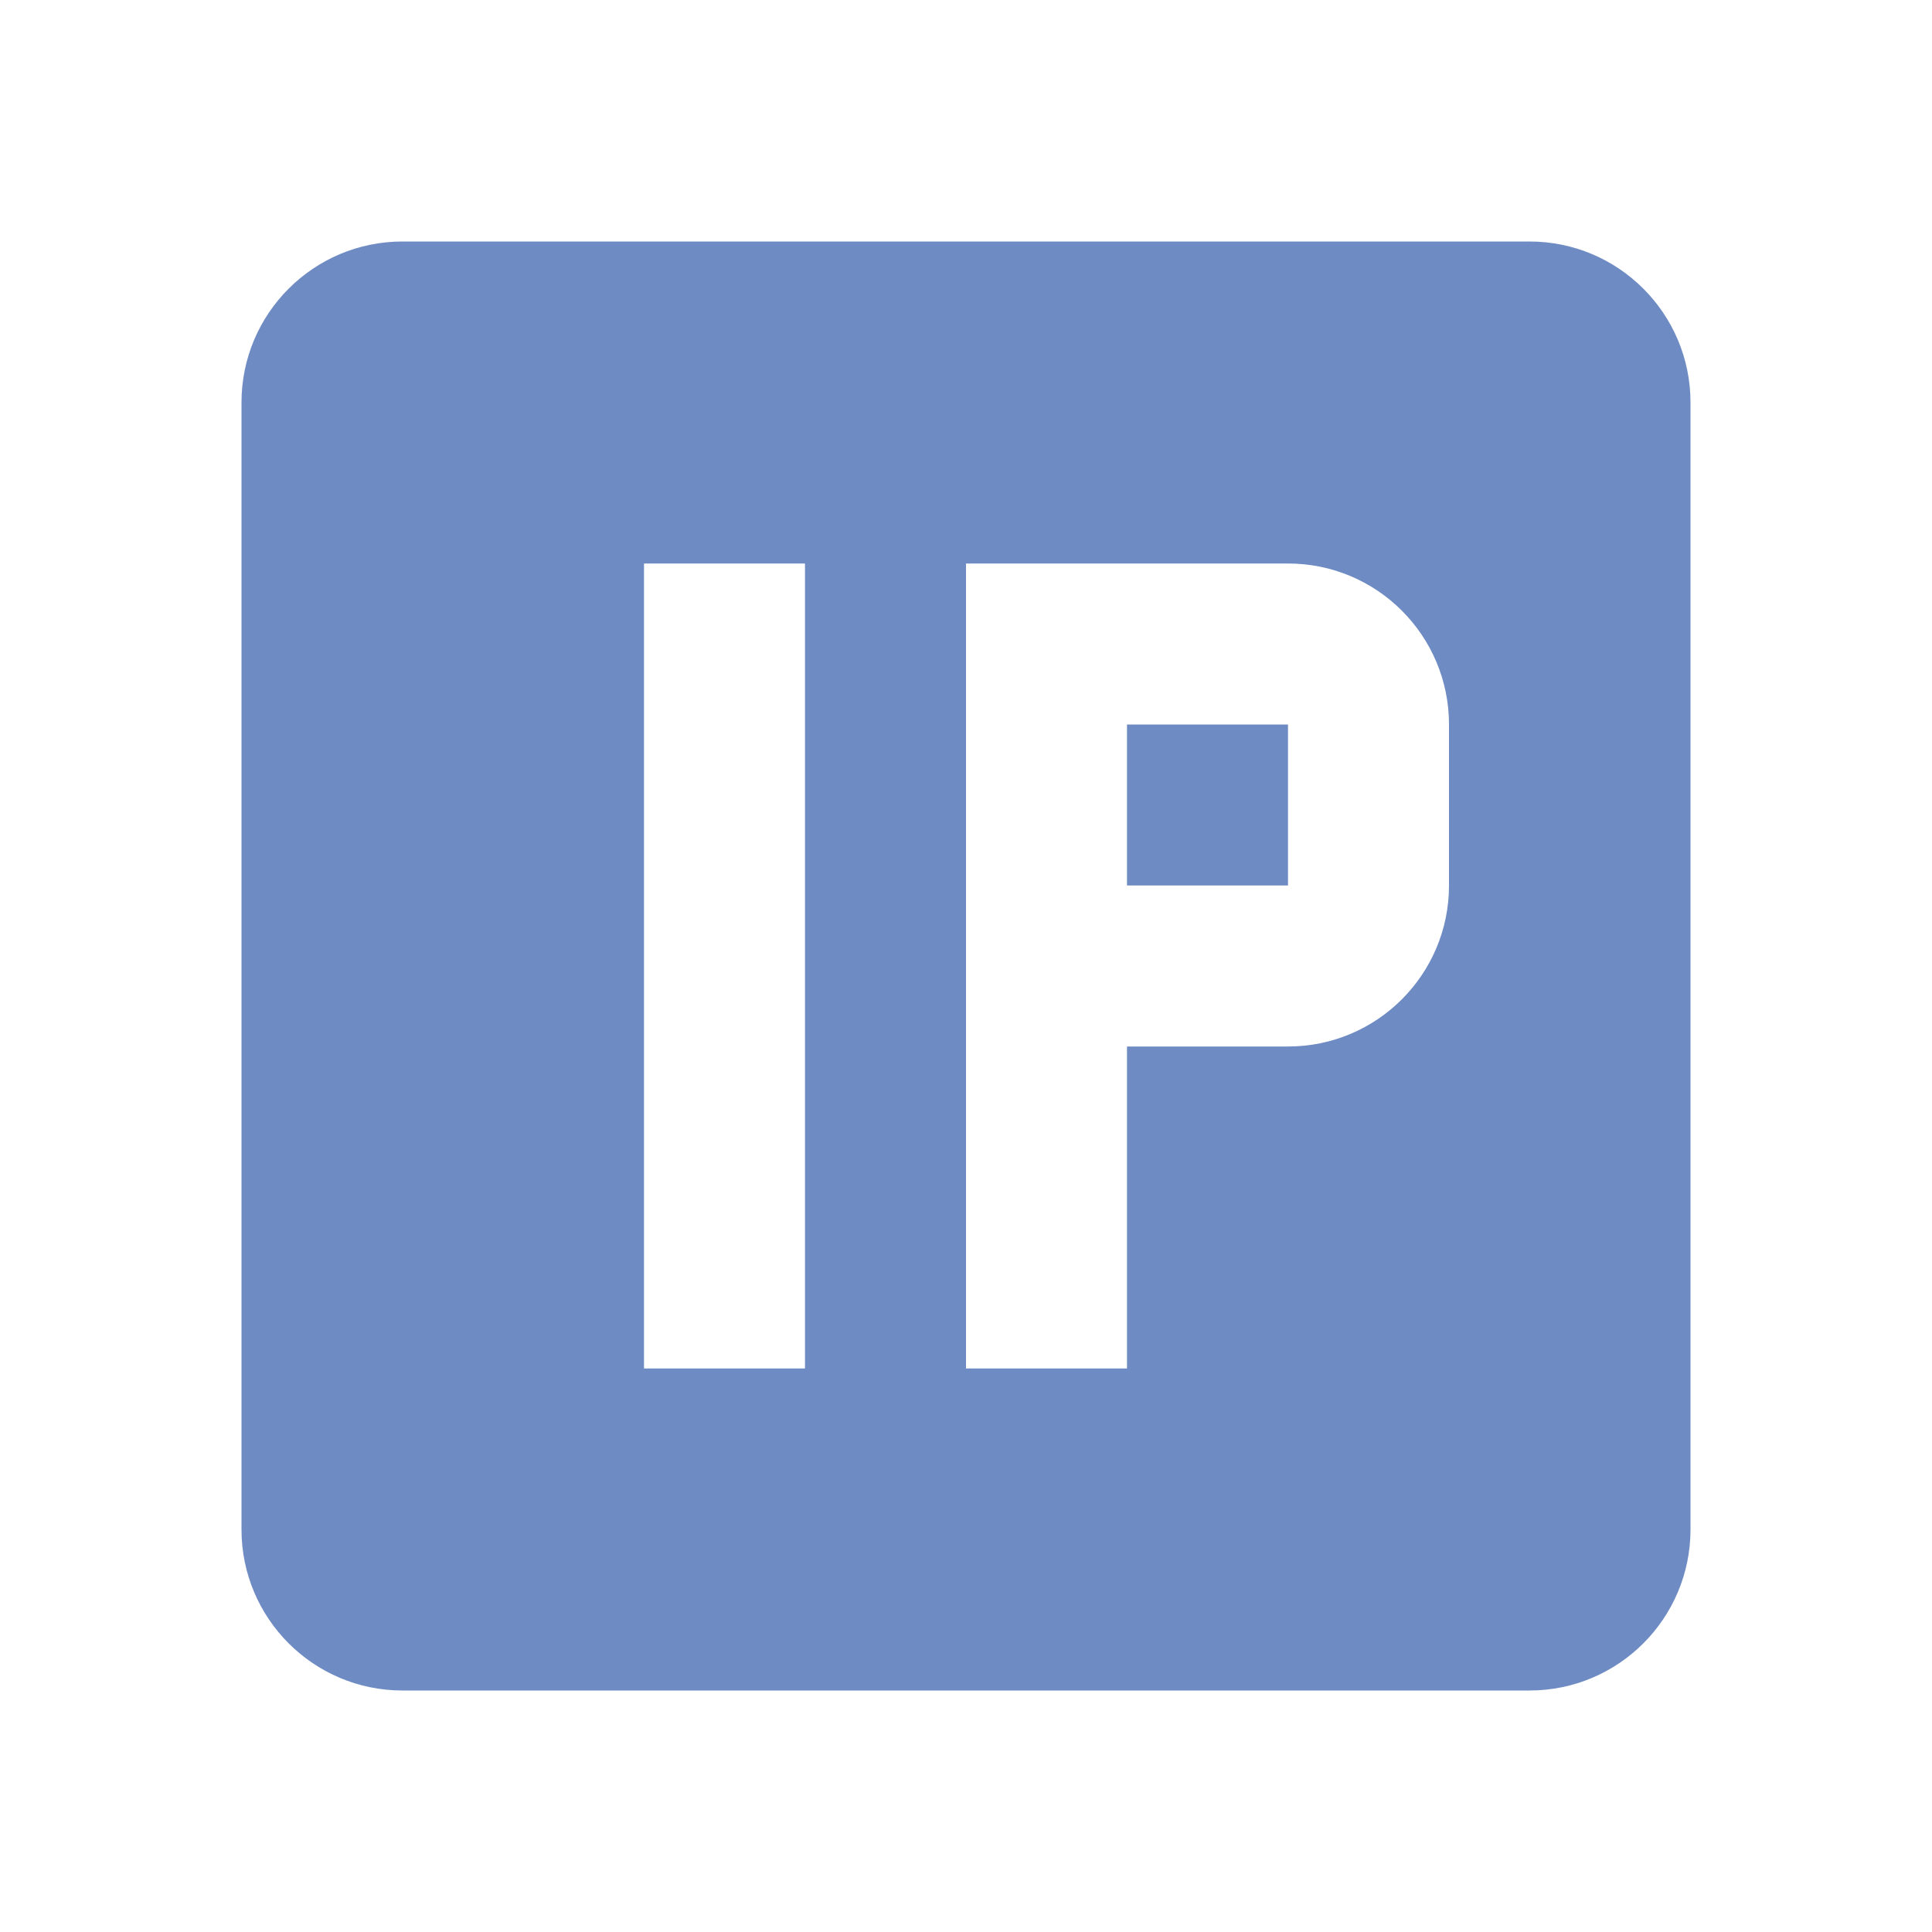
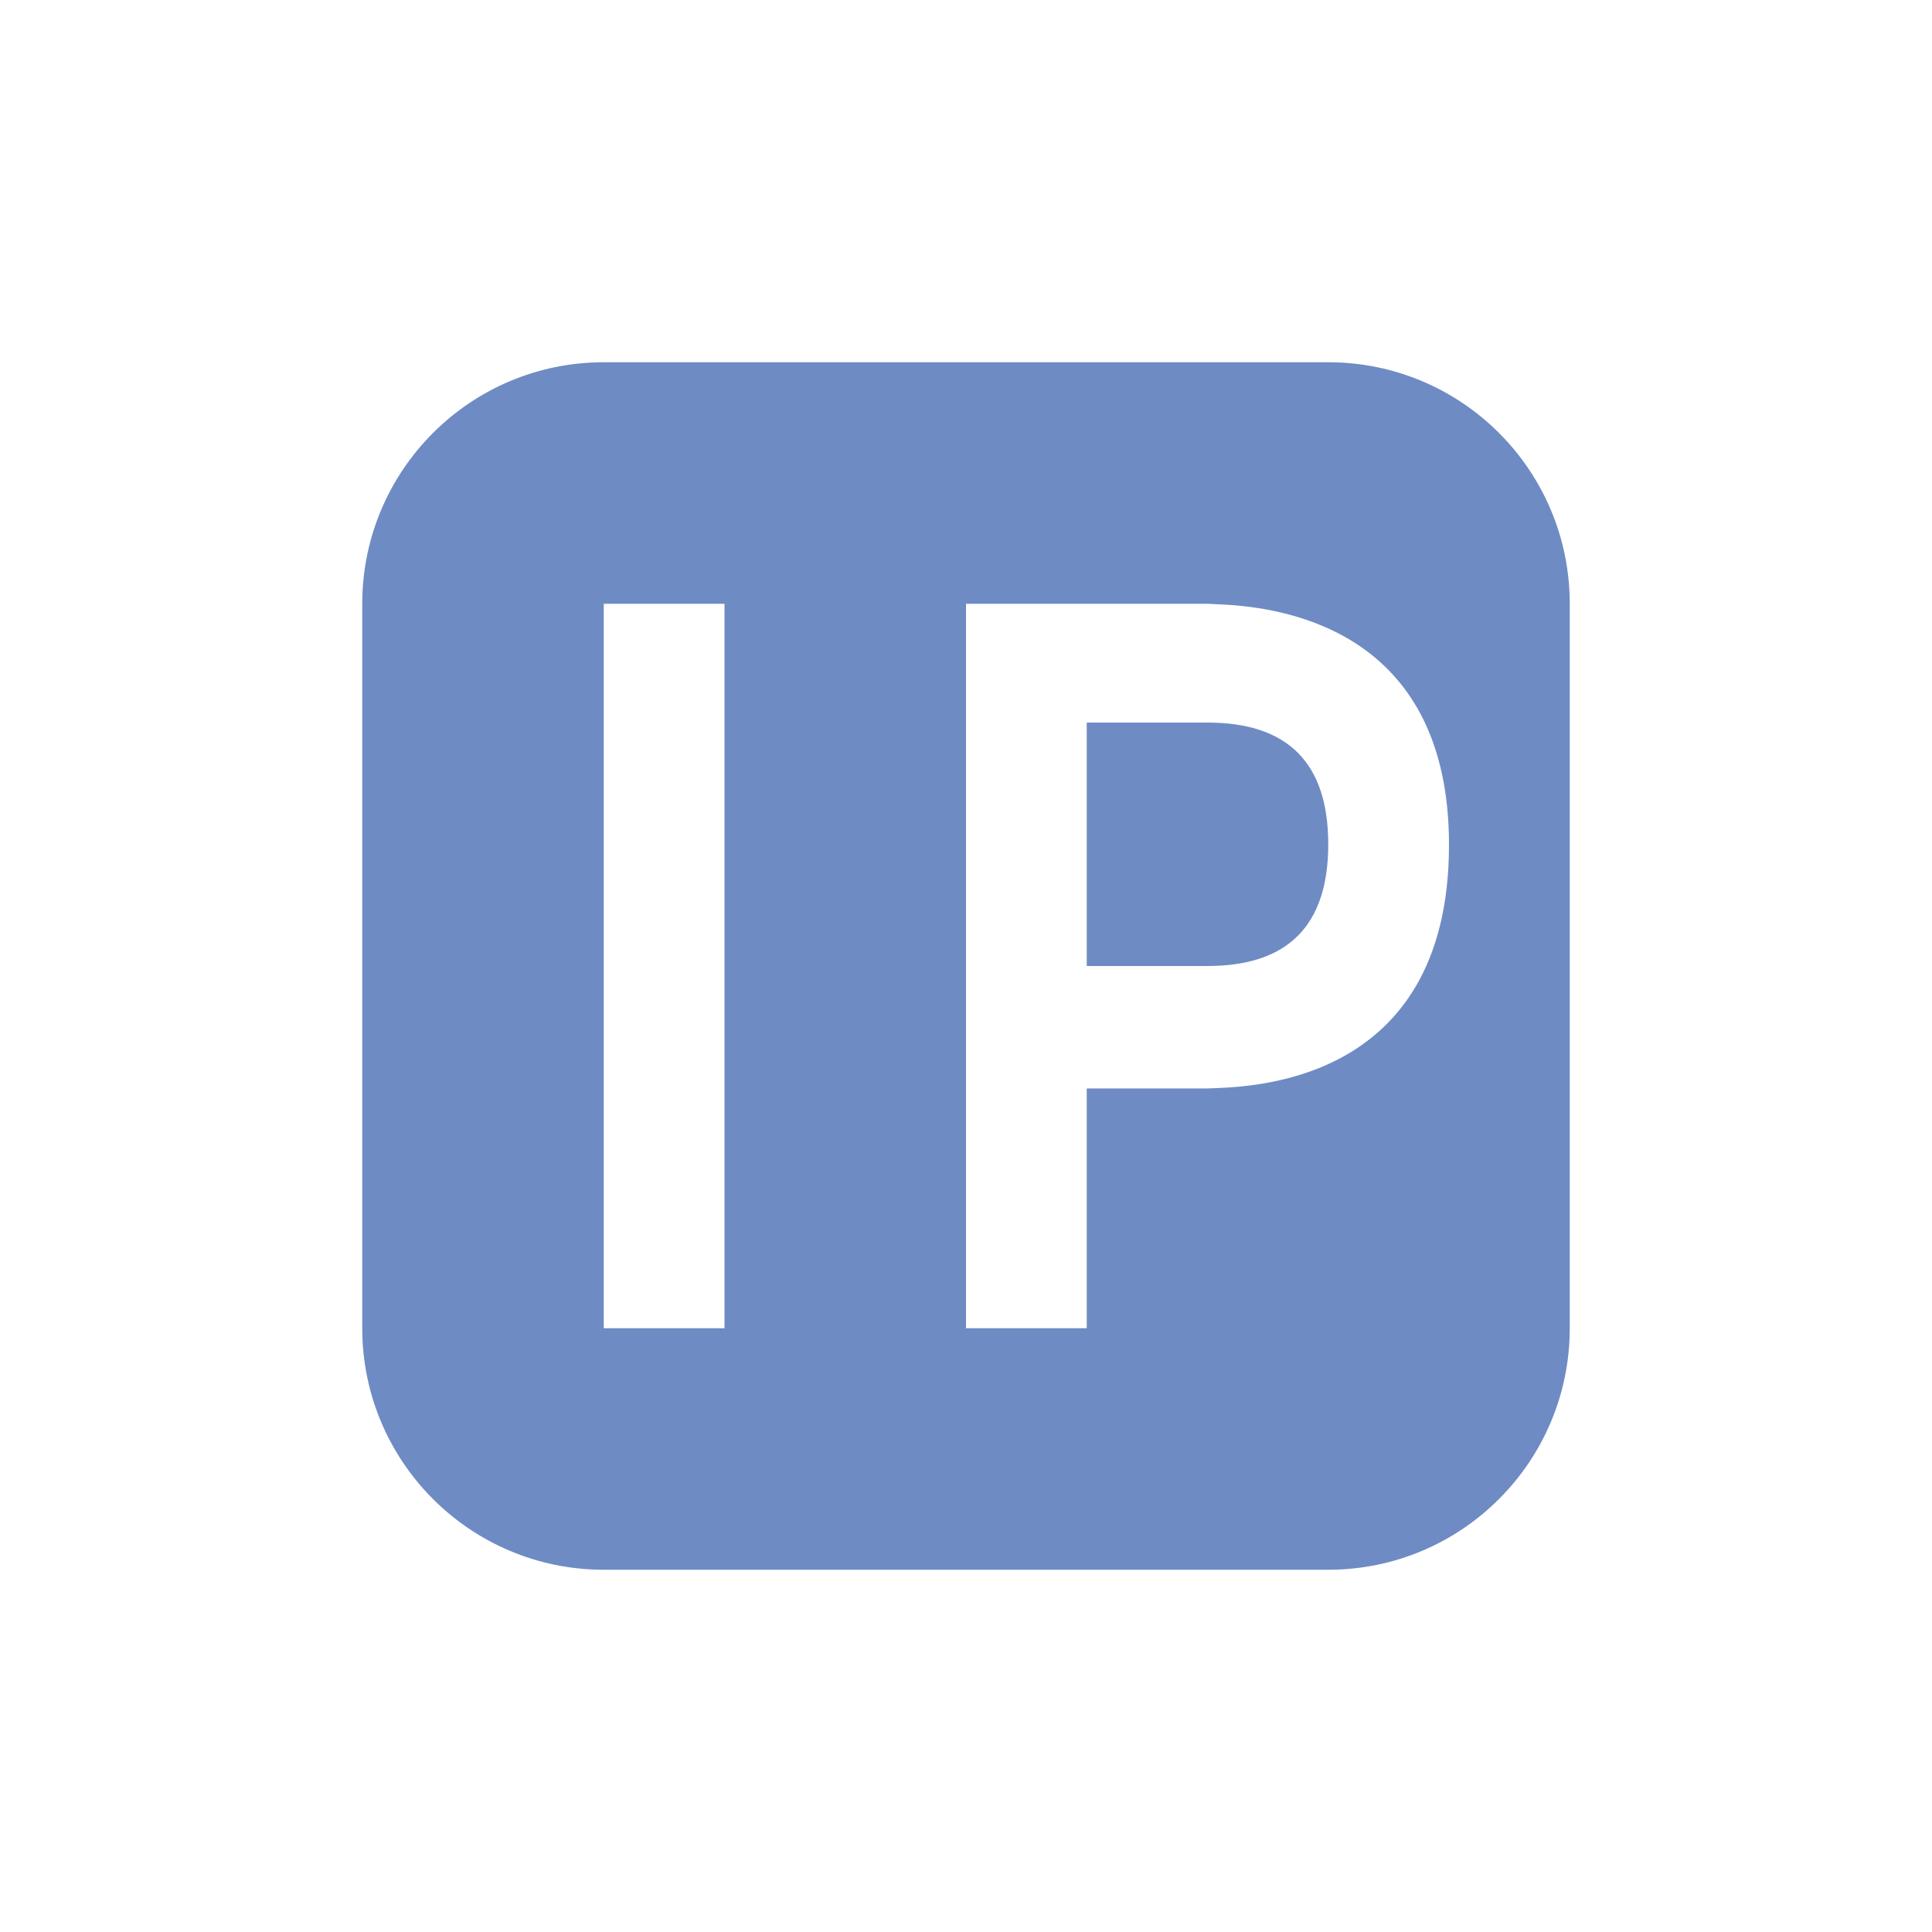
- <svg xmlns="http://www.w3.org/2000/svg" width="1em" height="1em" viewBox="0 0 24 24">
-   <path fill="#6e8bc4" d="M16 11h-2V9h2zM3 5a2 2 0 0 1 2-2h14a2 2 0 0 1 2 2v14a2 2 0 0 1-2 2H5a2 2 0 0 1-2-2zm7 2H8v10h2zm2 10h2v-4h2a2 2 0 0 0 2-2V9a2 2 0 0 0-2-2h-4z" />
+ <svg xmlns="http://www.w3.org/2000/svg" width="1em" height="1em" viewBox="0 0 16 16">
+   <path fill="#6e8bc4" fill-rule="evenodd" d="M11 3a2 2 0 0 1 2 2v6a2 2 0 0 1-2 2H5a2 2 0 0 1-2-2V5a2 2 0 0 1 2-2zm-1 2H8v6h1V9.014h1c.298-.013 2 0 2-2.018c0-1.74-1.314-1.952-1.825-1.987zM6 5H5v6h1zm4 .984c.667 0 1 .336 1 1.008C11 7.664 10.667 8 10 8H9V5.984Z" />
</svg>
